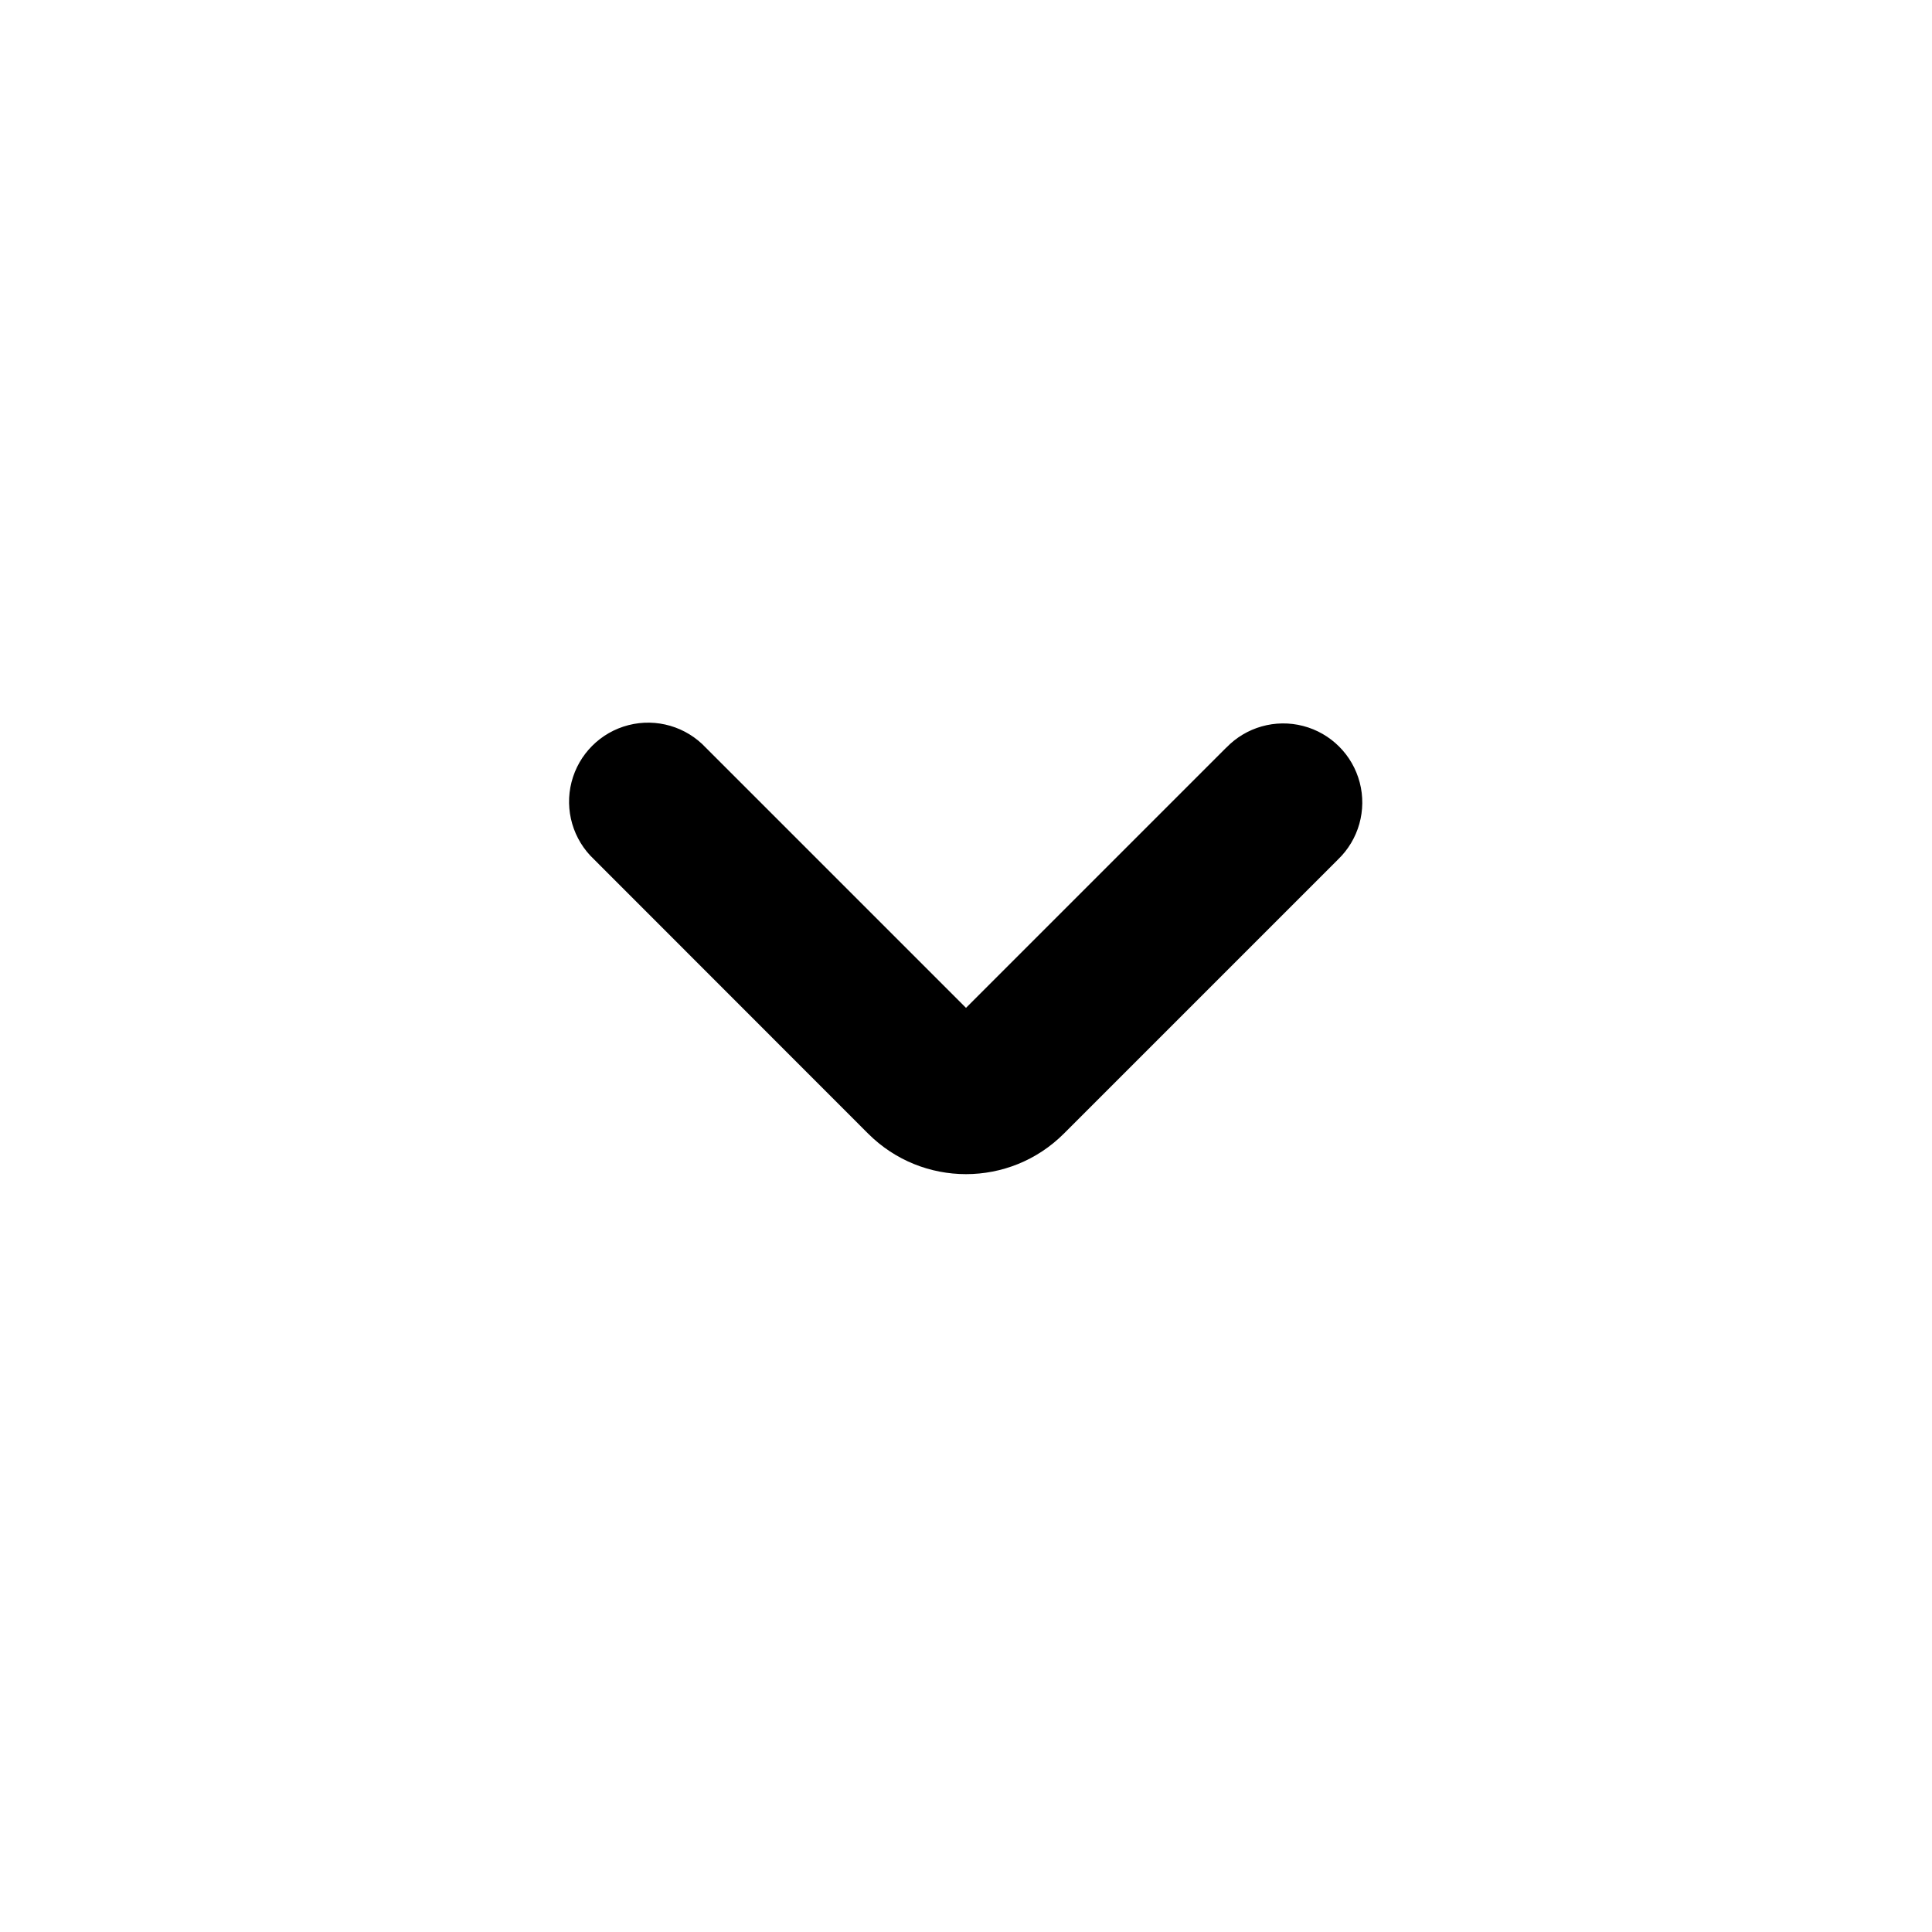
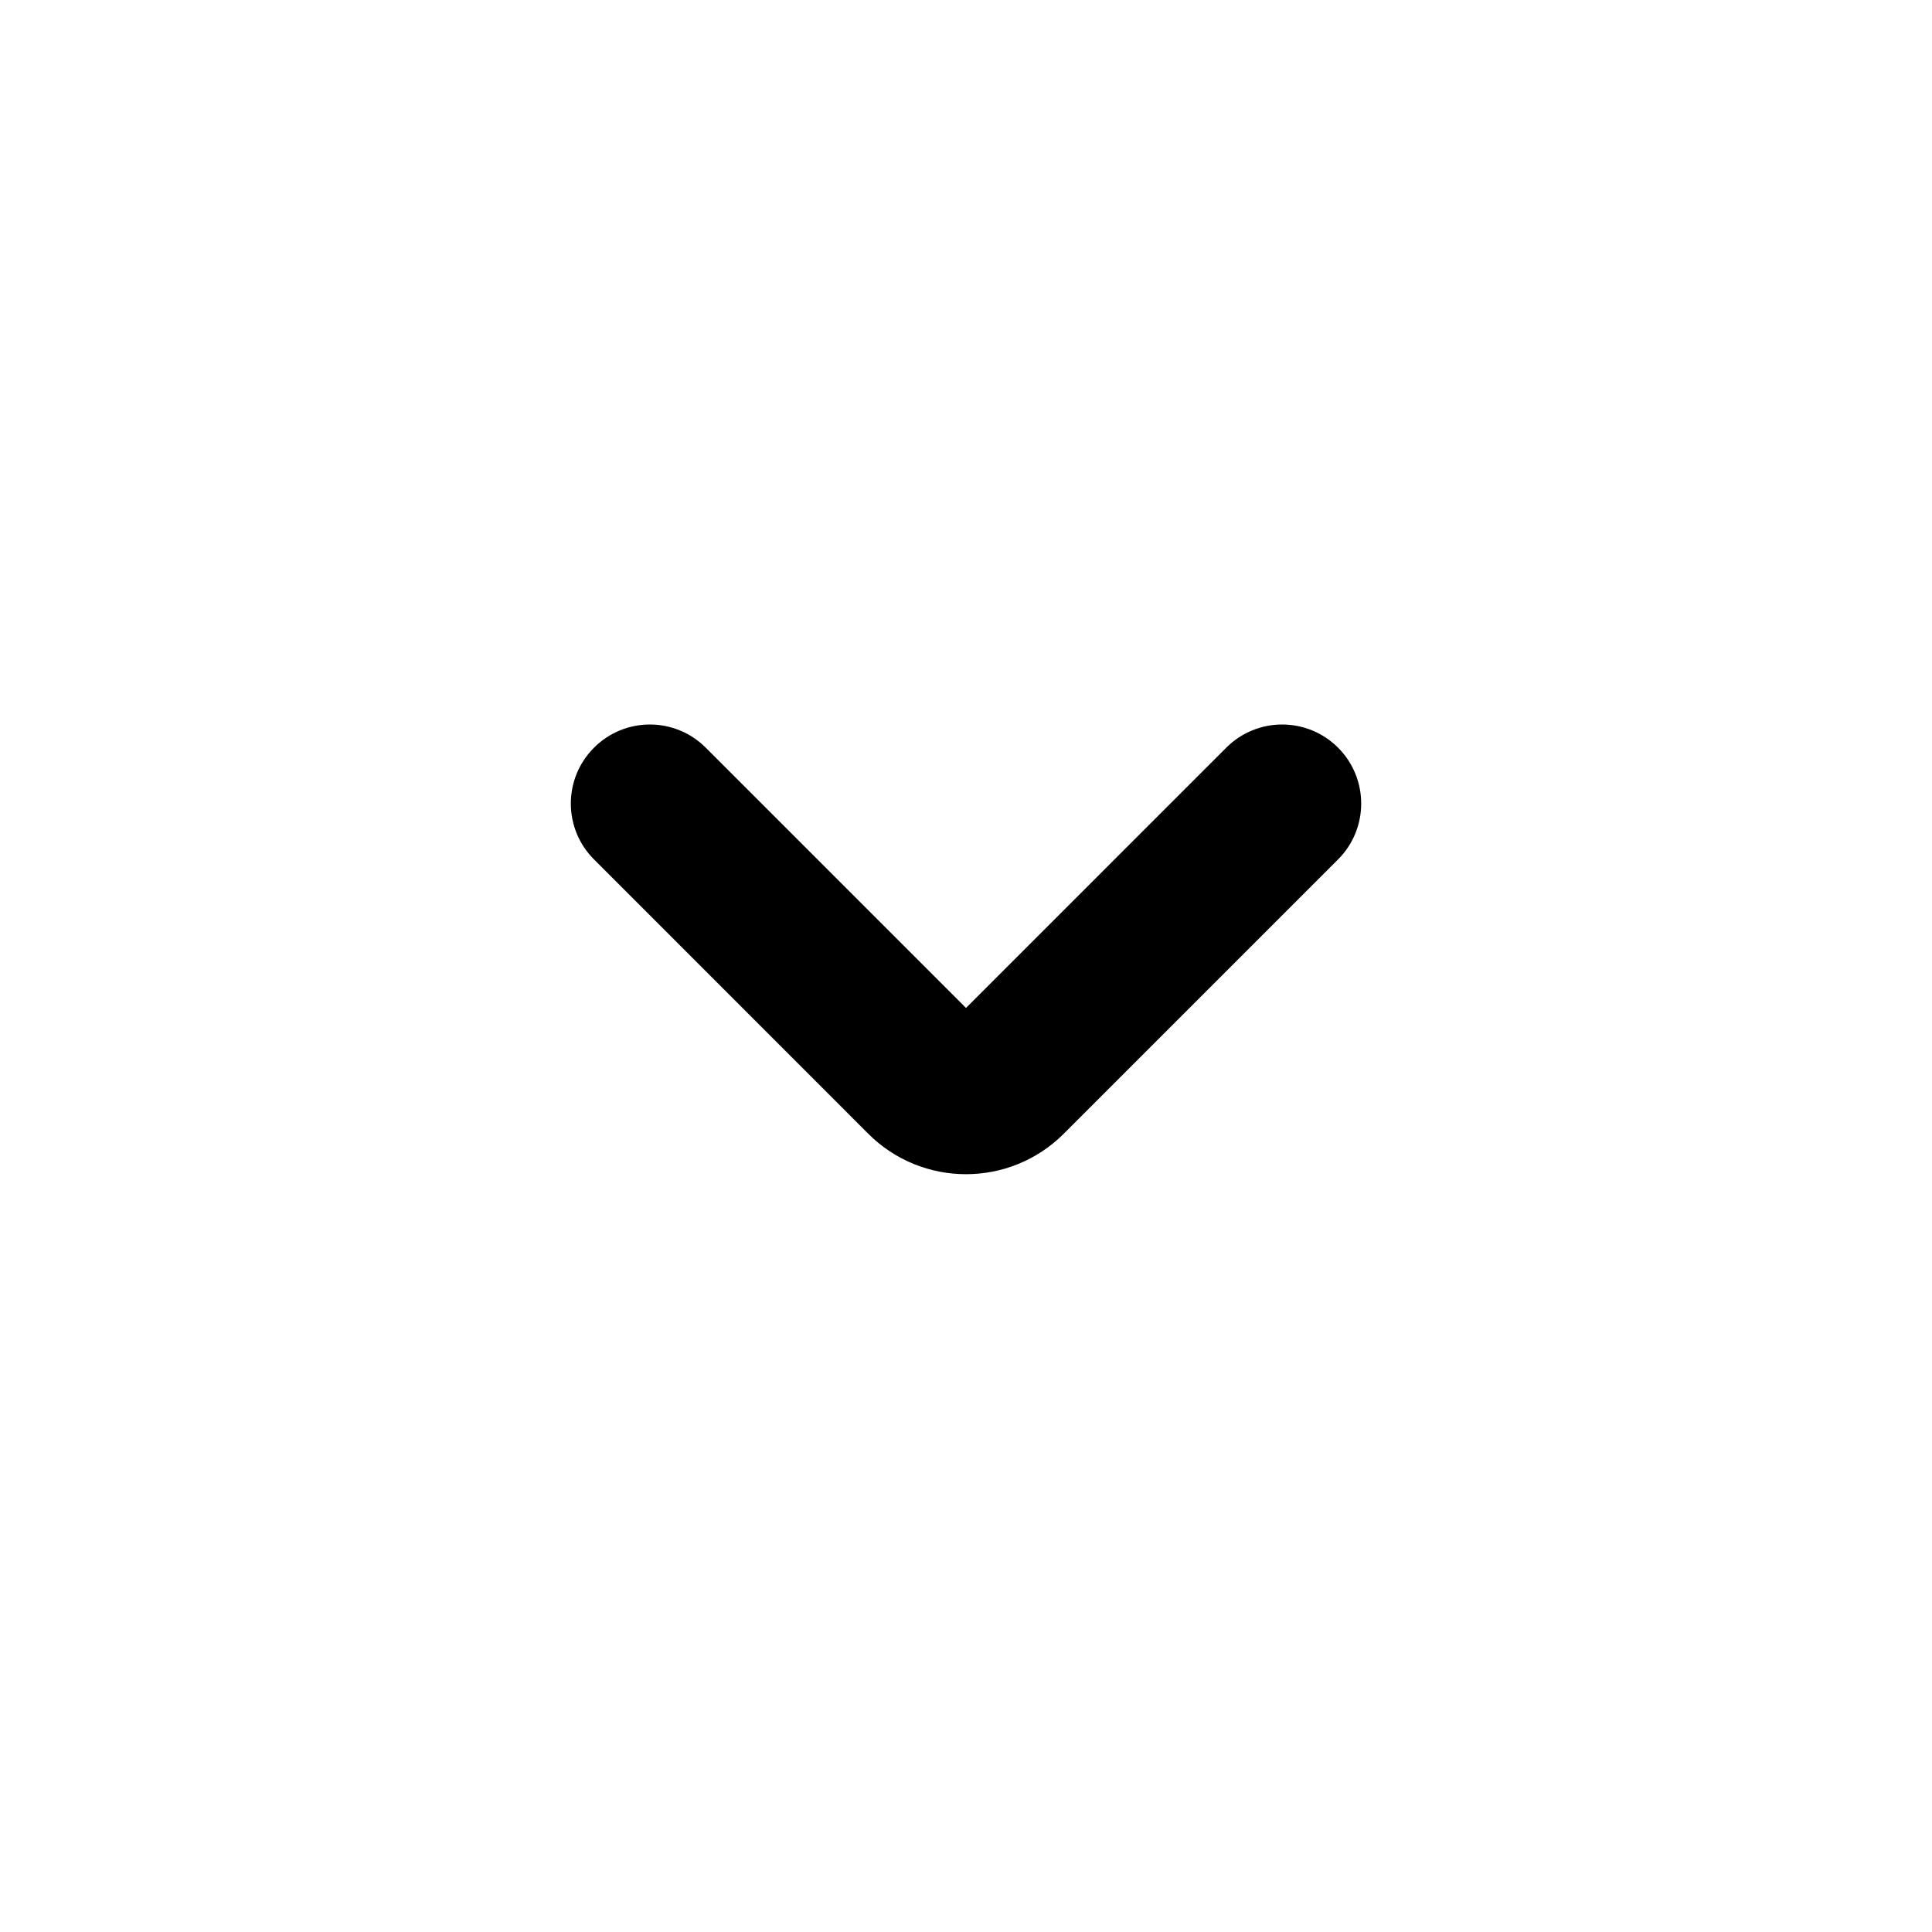
<svg xmlns="http://www.w3.org/2000/svg" width="24" height="24" fill="currentColor" viewBox="0 0 24 24">
-   <path d="M15.233 9.288a.982.982 0 1 1 1.389 1.388l-3.407 3.407a1.72 1.72 0 0 1-2.43 0L7.38 10.676a.982.982 0 1 1 1.388-1.388L12 12.52l3.233-3.233Z" />
+   <path d="M15.233 9.288C15.617 8.904 16.238 8.904 16.622 9.288C17.005 9.671 17.005 10.293 16.622 10.676L13.215 14.083C12.544 14.754 11.456 14.754 10.785 14.083L7.379 10.676C6.995 10.293 6.995 9.671 7.379 9.288C7.762 8.904 8.383 8.904 8.767 9.288L12 12.521L15.233 9.288Z" />
</svg>
